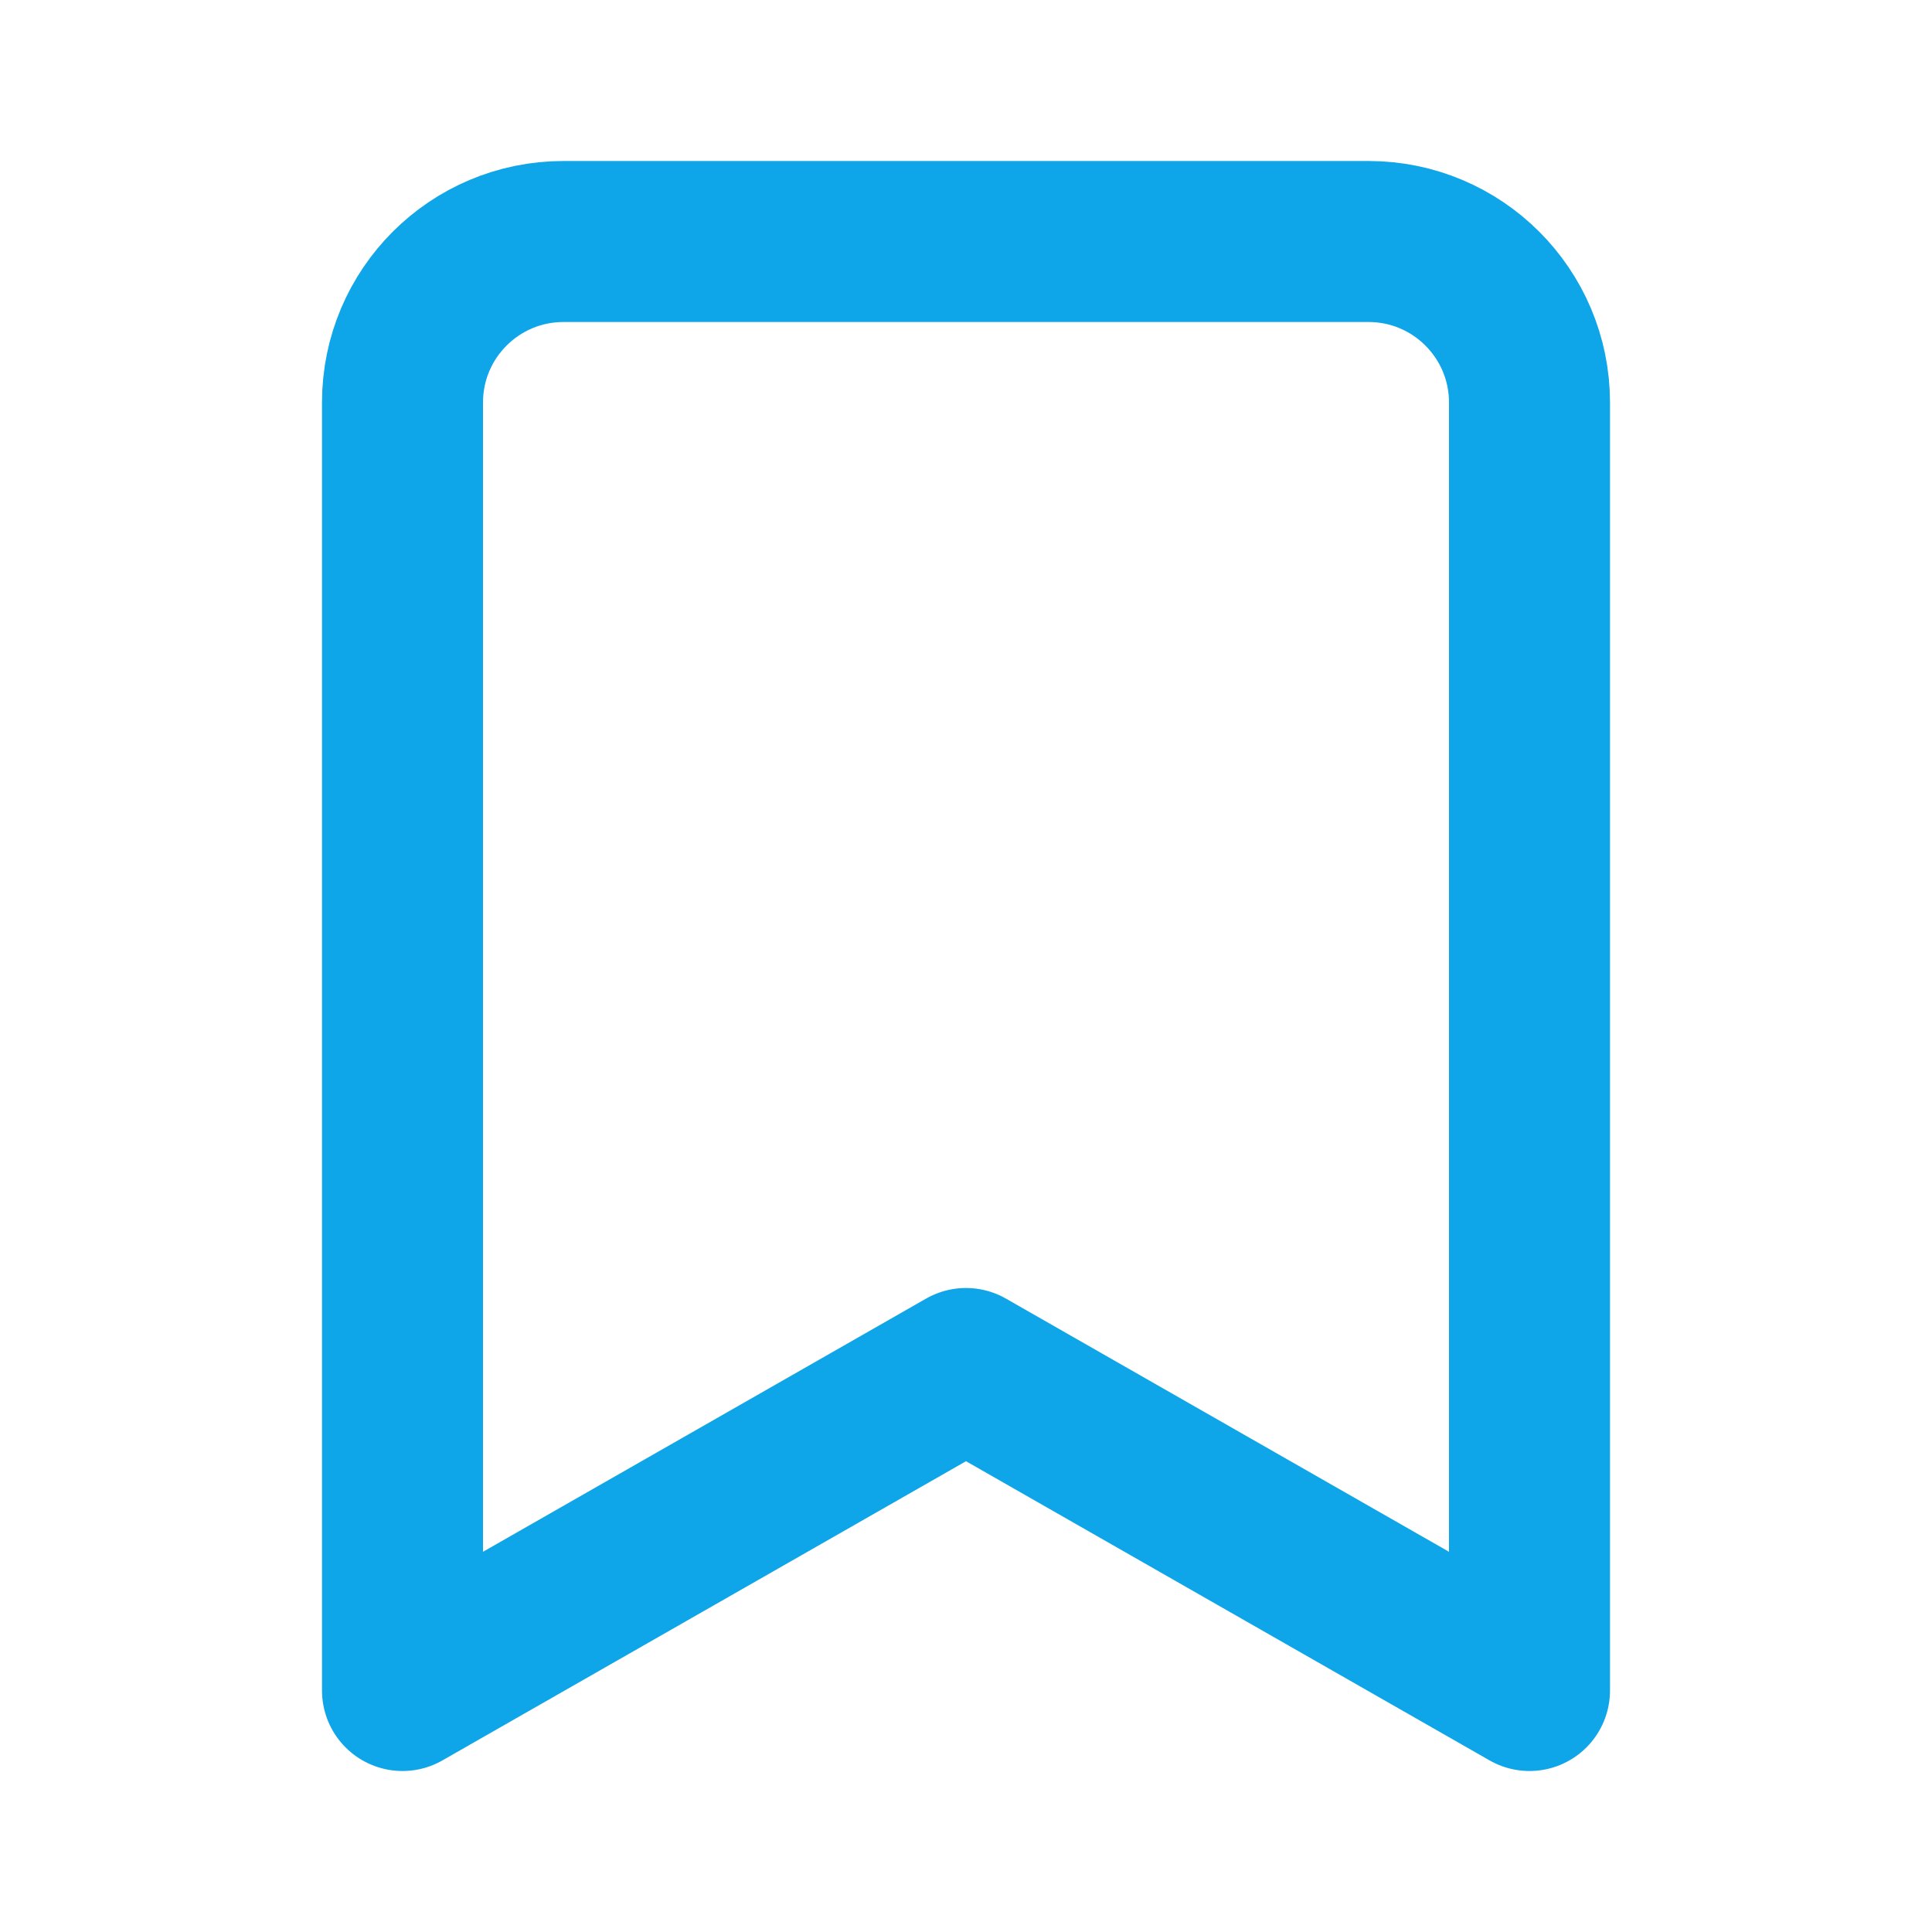
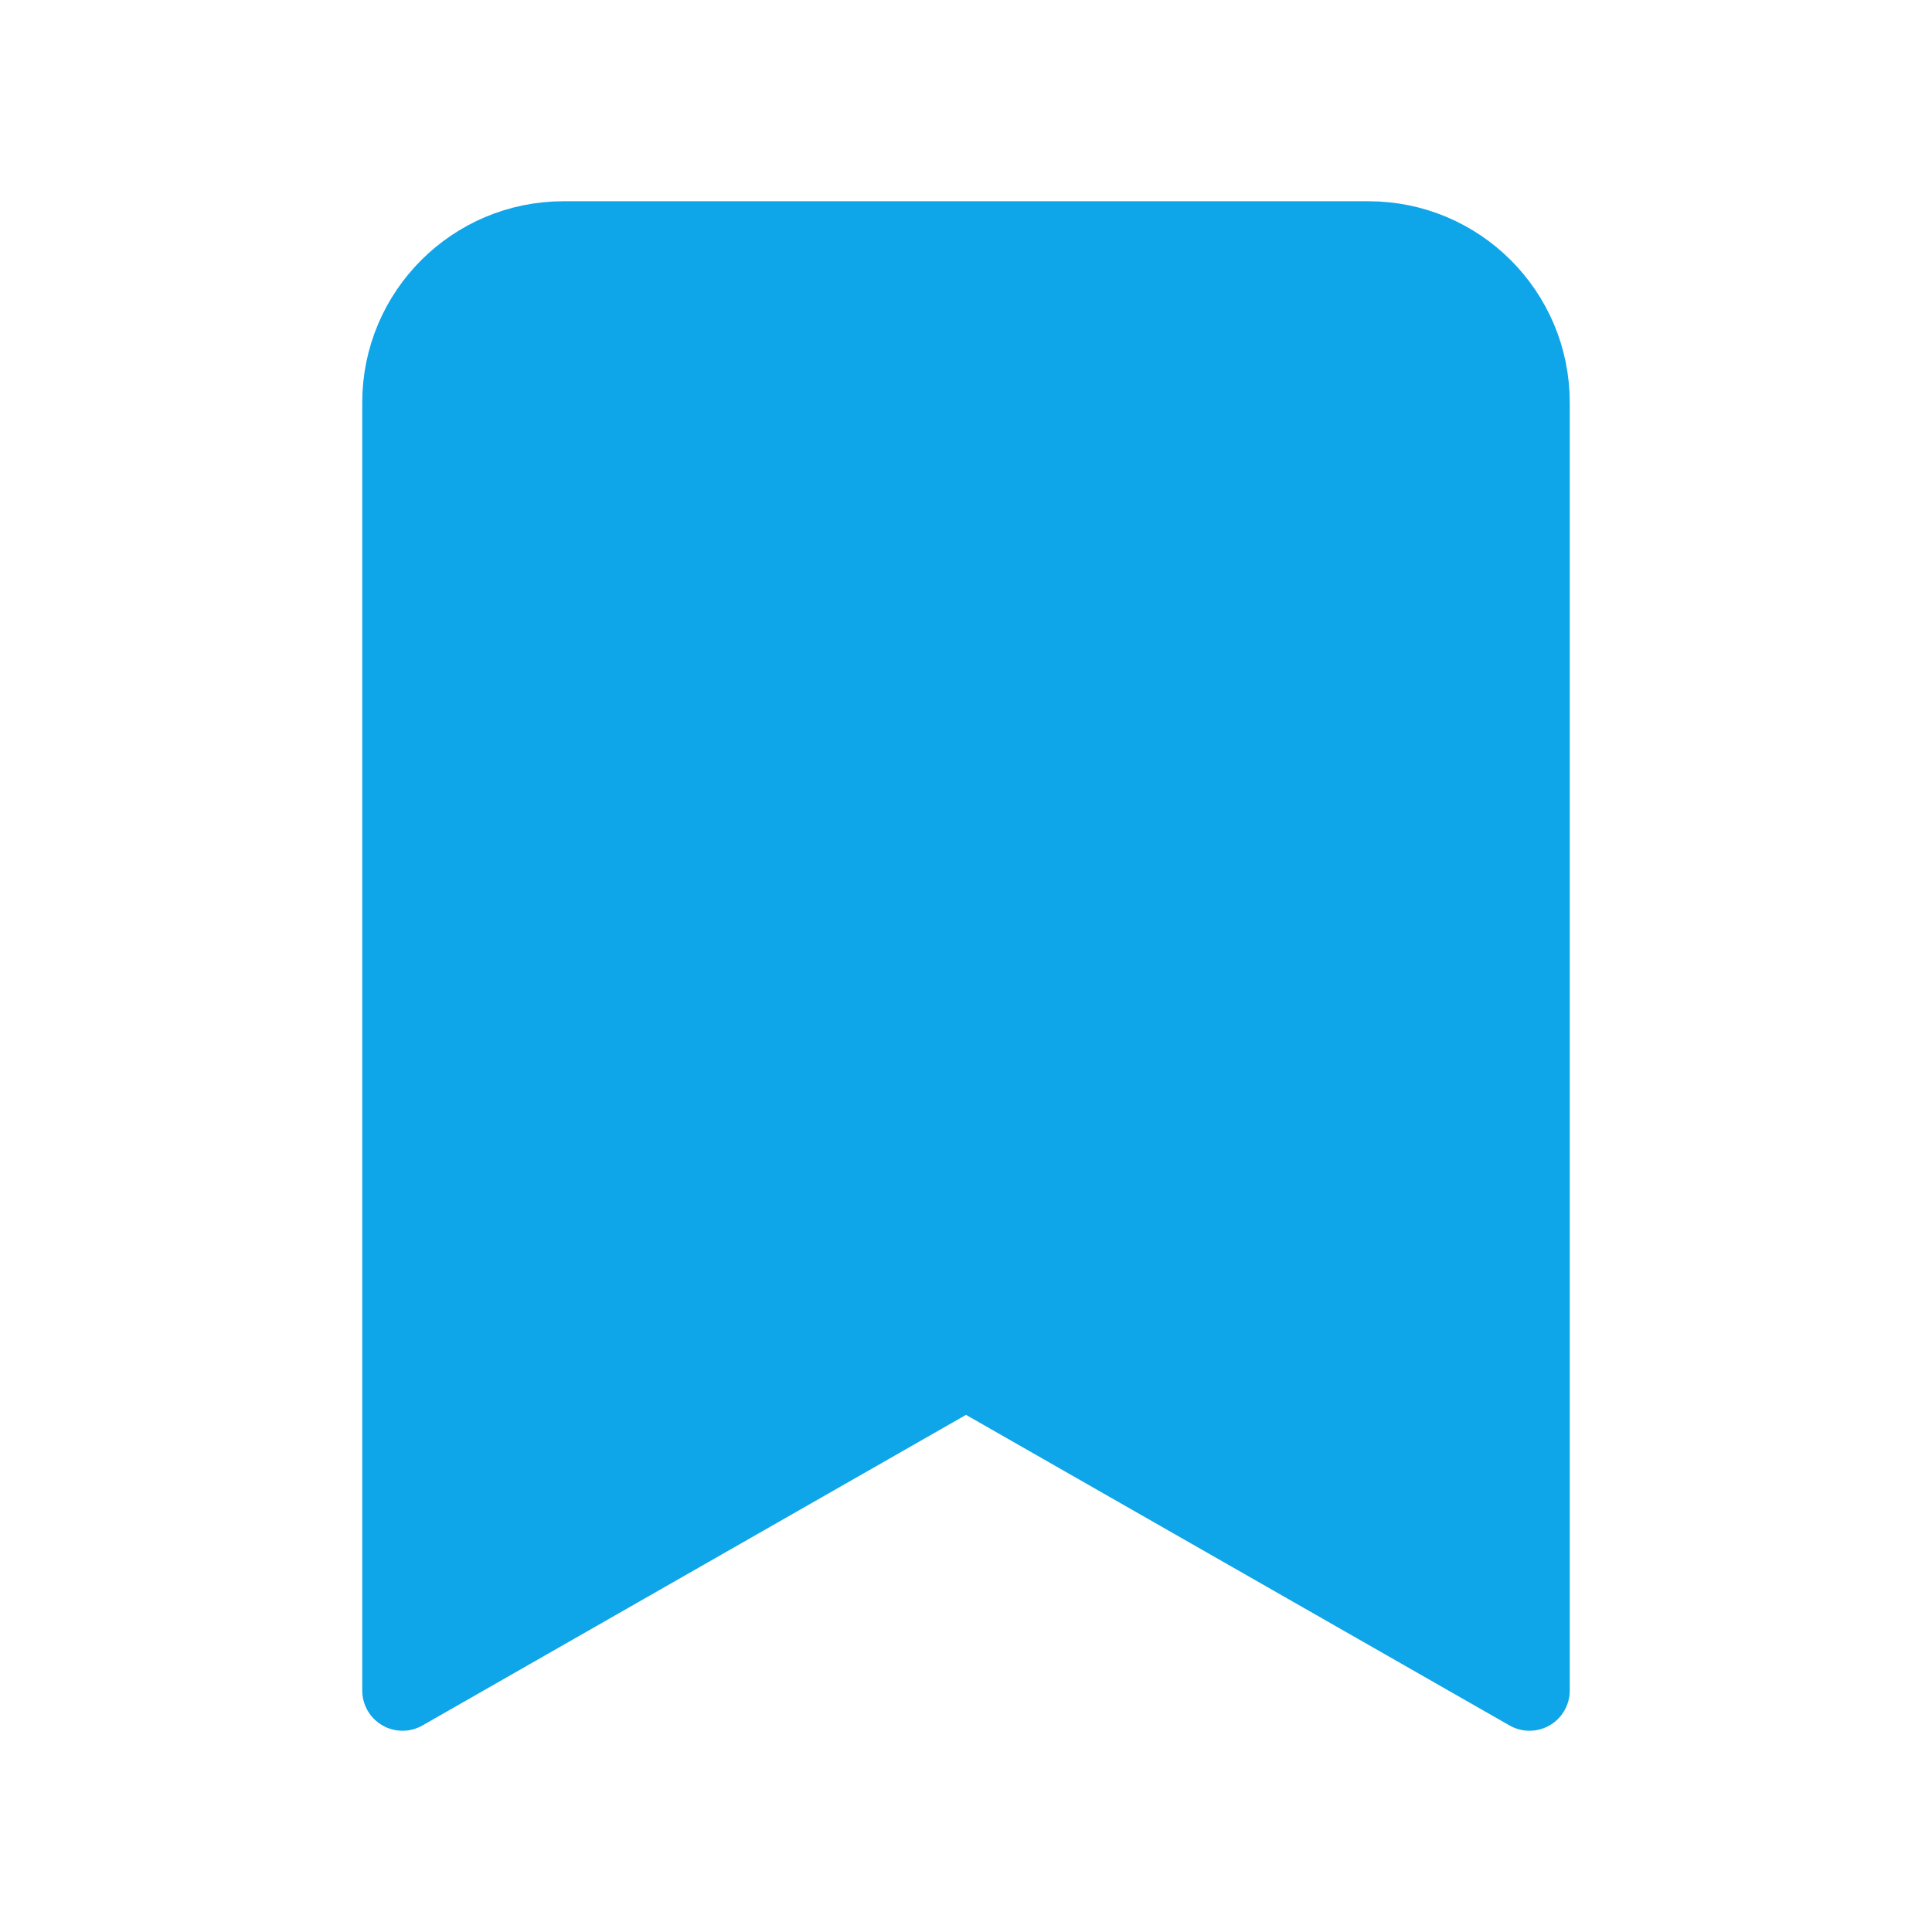
- <svg xmlns="http://www.w3.org/2000/svg" width="24" height="24" viewBox="0 0 24 24" fill="none" stroke="#0ea5e9" stroke-width="2" stroke-linecap="round" stroke-linejoin="round" class="lucide lucide-bookmark">
+ <svg xmlns="http://www.w3.org/2000/svg" width="24" height="24" viewBox="0 0 24 24" fill="#0ea5e9" stroke="#0ea5e9" stroke-width="1" stroke-linecap="round" stroke-linejoin="round" class="lucide lucide-bookmark">
  <path d="m19 21-7-4-7 4V5a2 2 0 0 1 2-2h10a2 2 0 0 1 2 2v16z" />
</svg>
